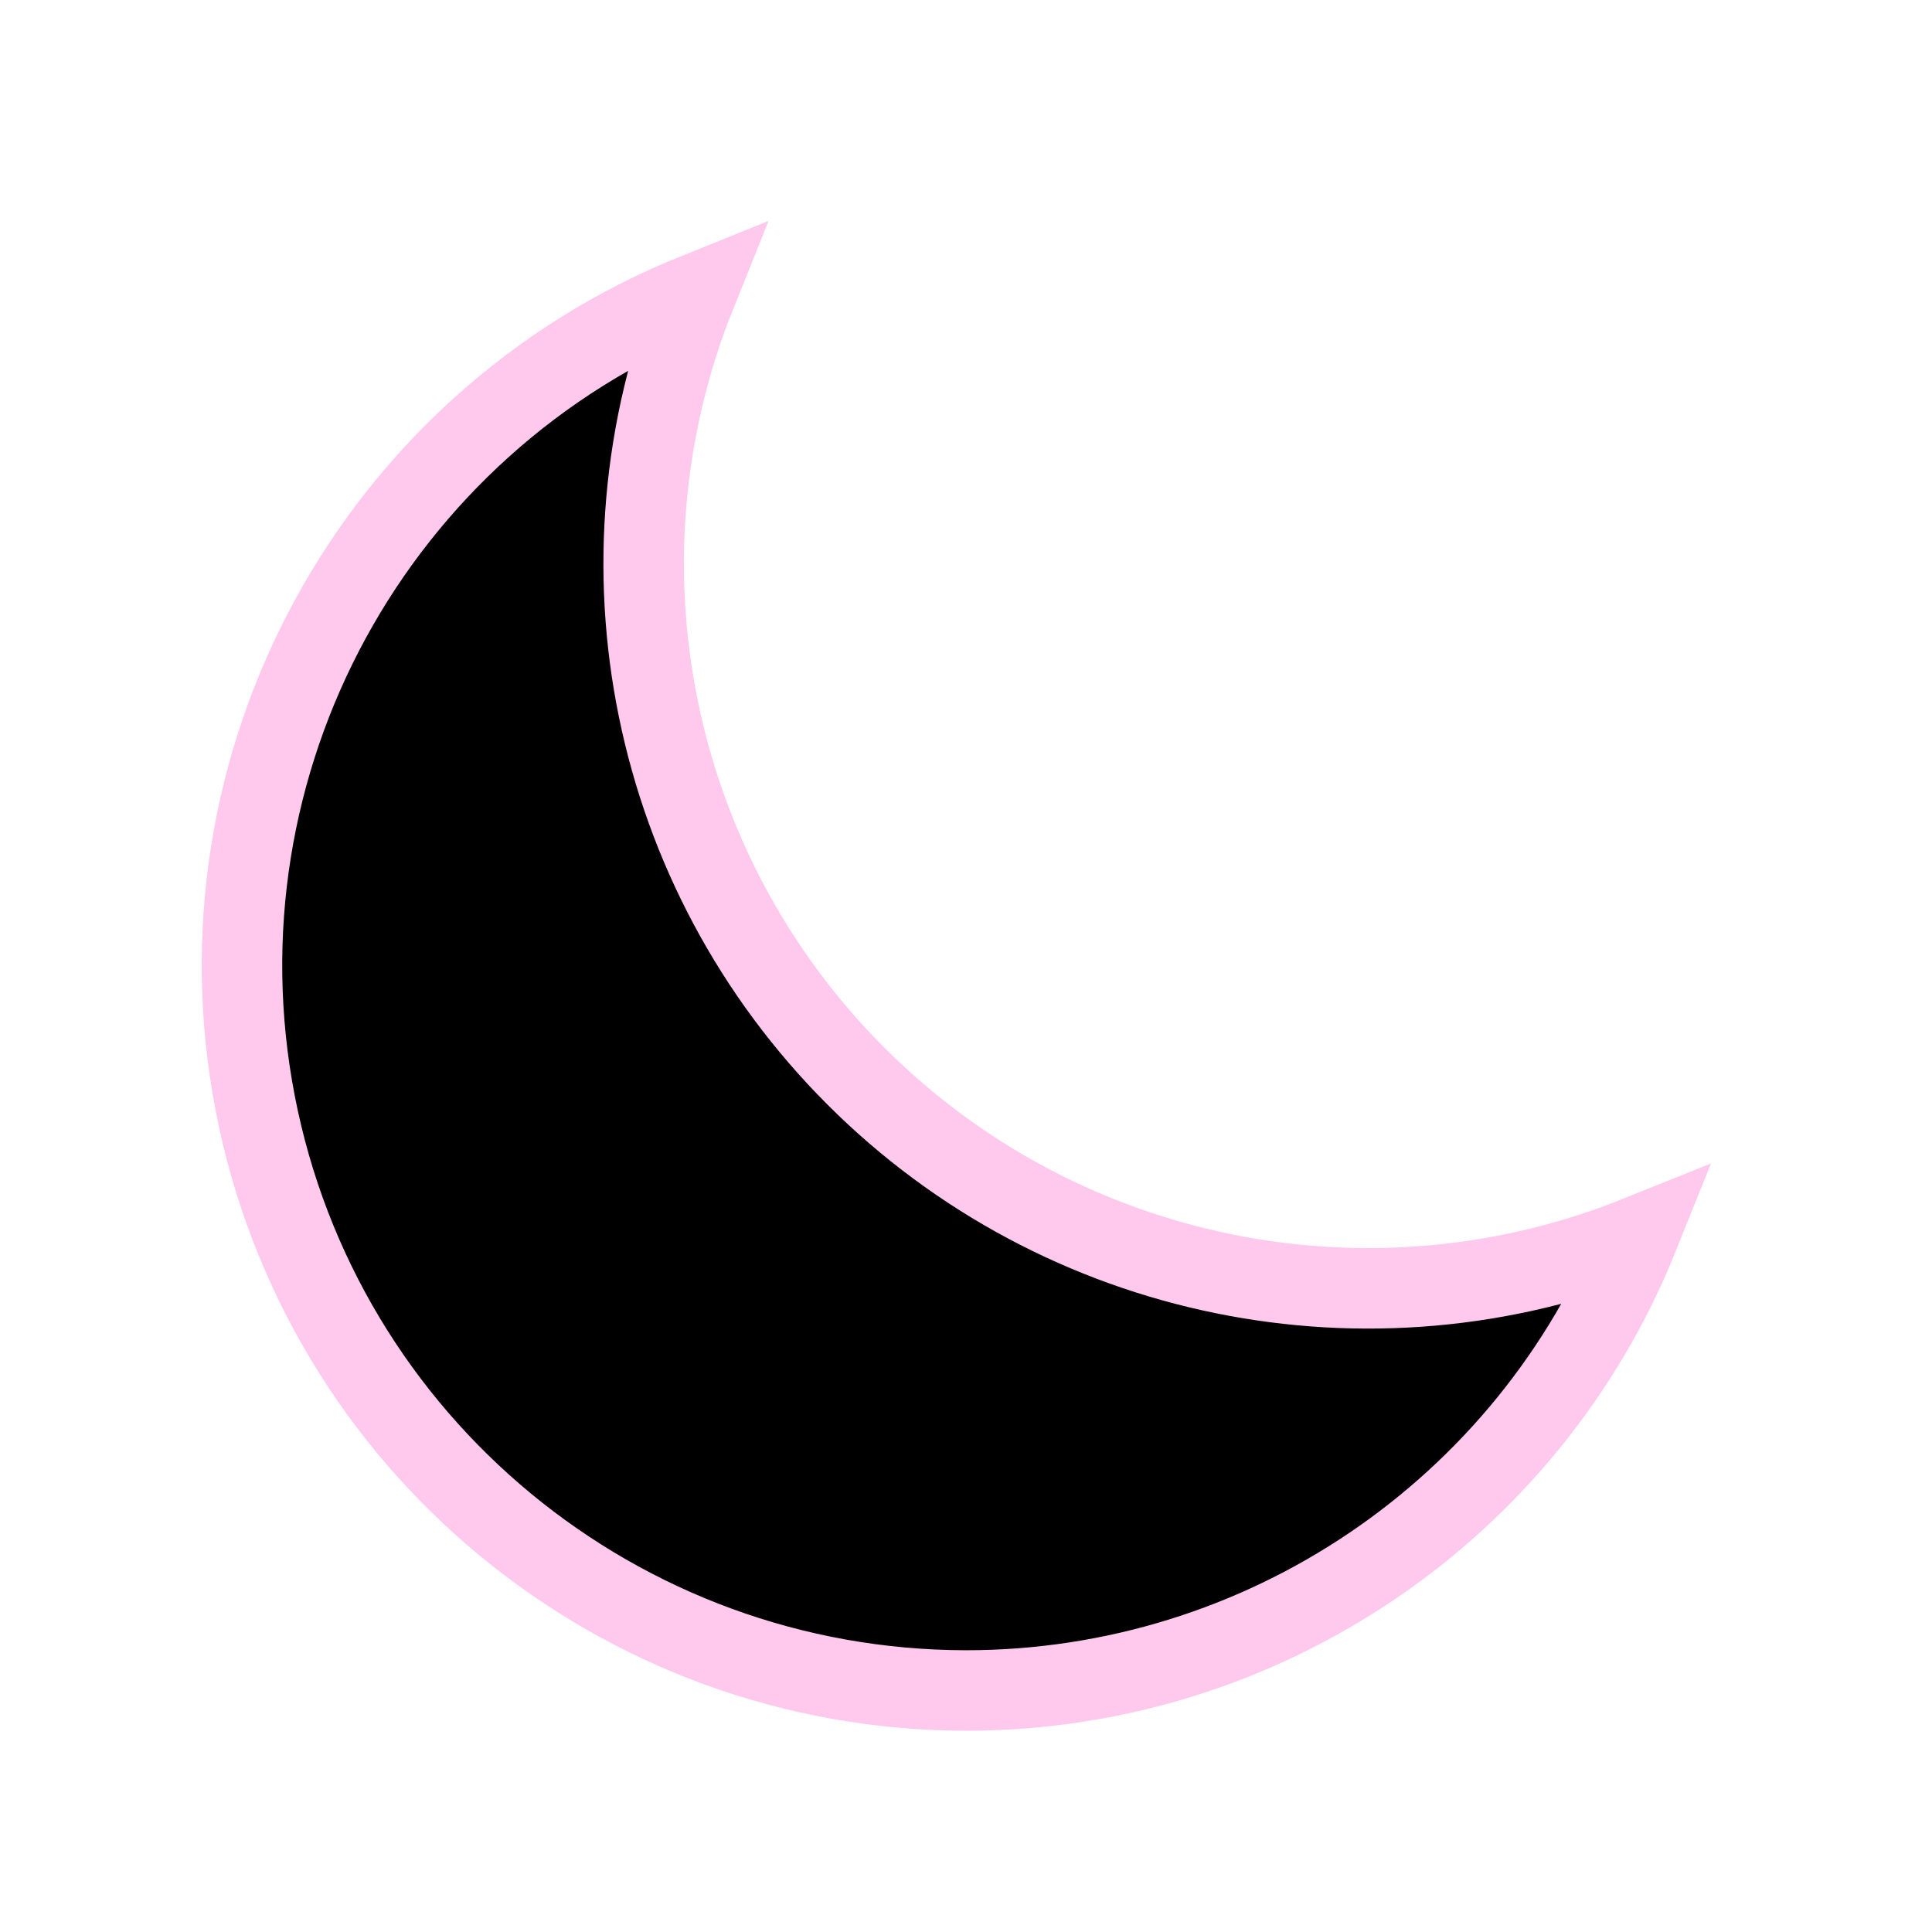
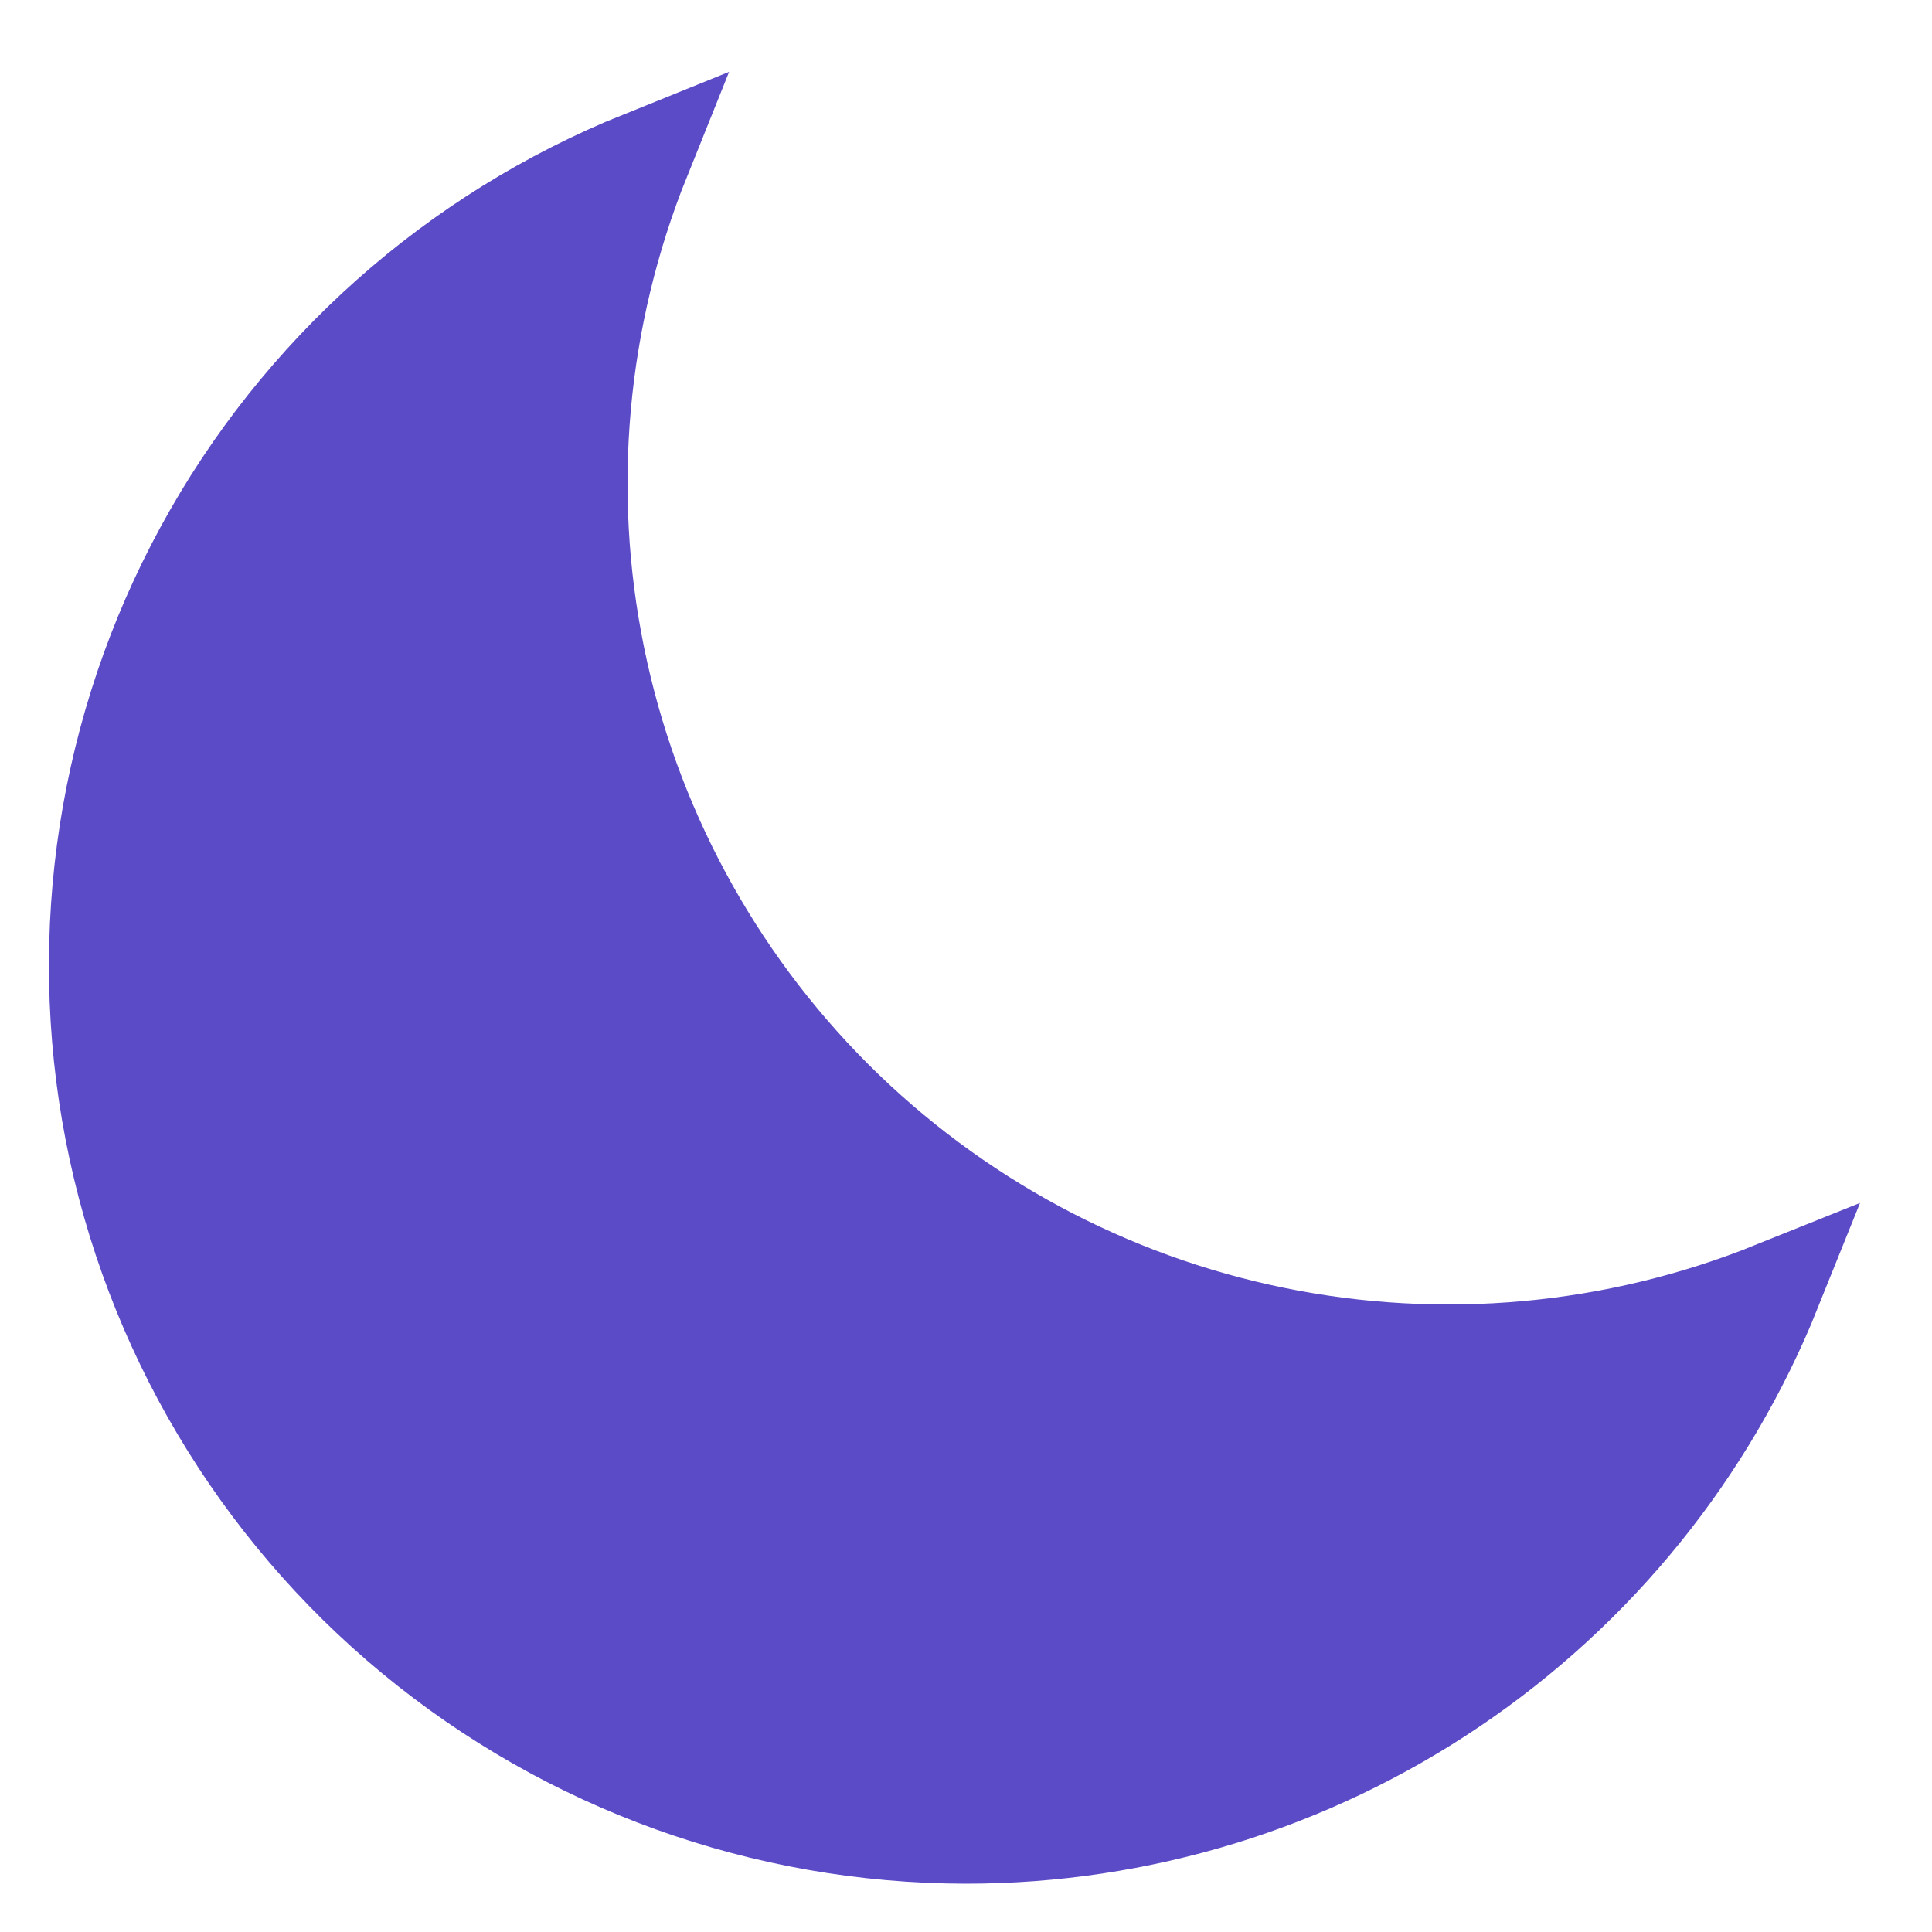
- <svg xmlns="http://www.w3.org/2000/svg" viewBox="0 0 24 24" stroke="#FFC9ED">
-   <path strokeLinecap="round" strokeLinejoin="round" d="M20.354 15.354A9 9 0 018.646 3.646 9.003 9.003 0 0012 21a9.003 9.003 0 008.354-5.646z" />
+ <svg xmlns="http://www.w3.org/2000/svg" fill="none" stroke="#5B4BC7" viewBox="0 0 20 20">
+   <path d="M18.354 13.354C16.717 14.012 14.923 14.175 13.195 13.822C11.466 13.469 9.88 12.615 8.632 11.368C7.385 10.12 6.531 8.534 6.178 6.805C5.825 5.077 5.988 3.283 6.646 1.646C4.708 2.427 3.101 3.857 2.102 5.693C1.103 7.528 0.774 9.654 1.17 11.705C1.567 13.757 2.665 15.607 4.276 16.938C5.887 18.269 7.91 18.998 10 19C11.797 19 13.553 18.462 15.041 17.456C16.53 16.45 17.684 15.021 18.354 13.354Z" fill="#5B4BC7" stroke="#5B4BC7" />
</svg>
